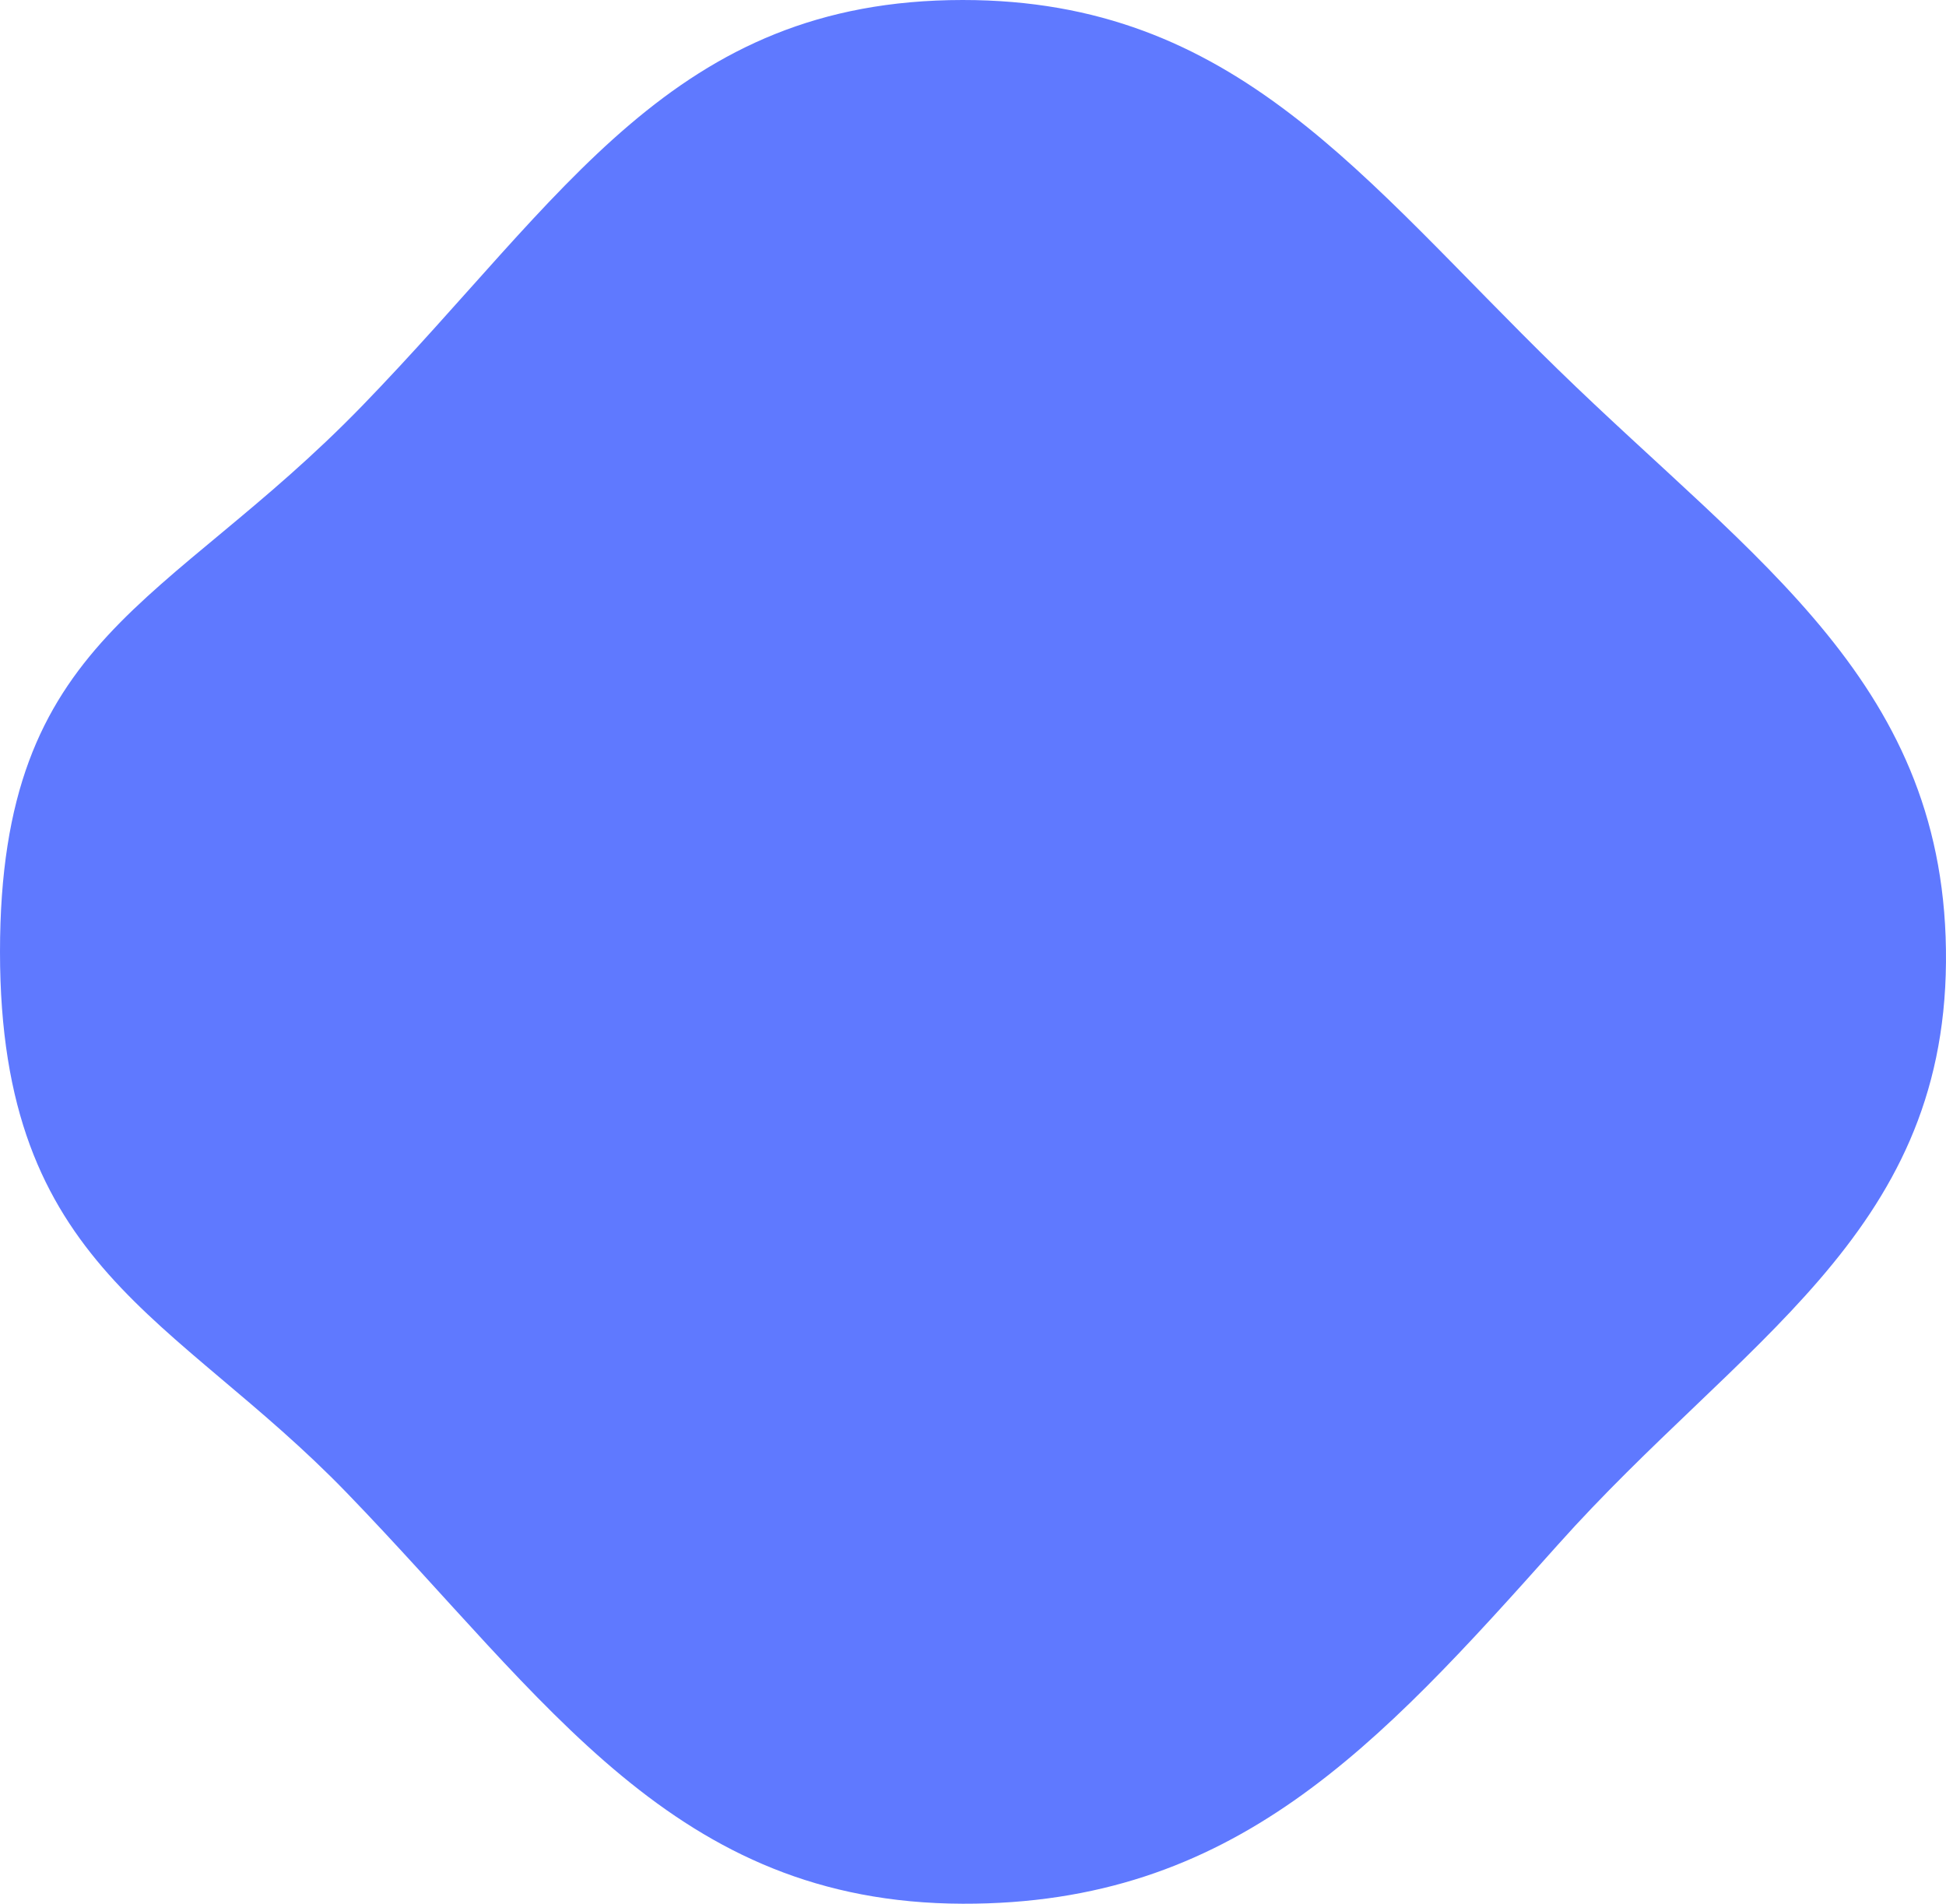
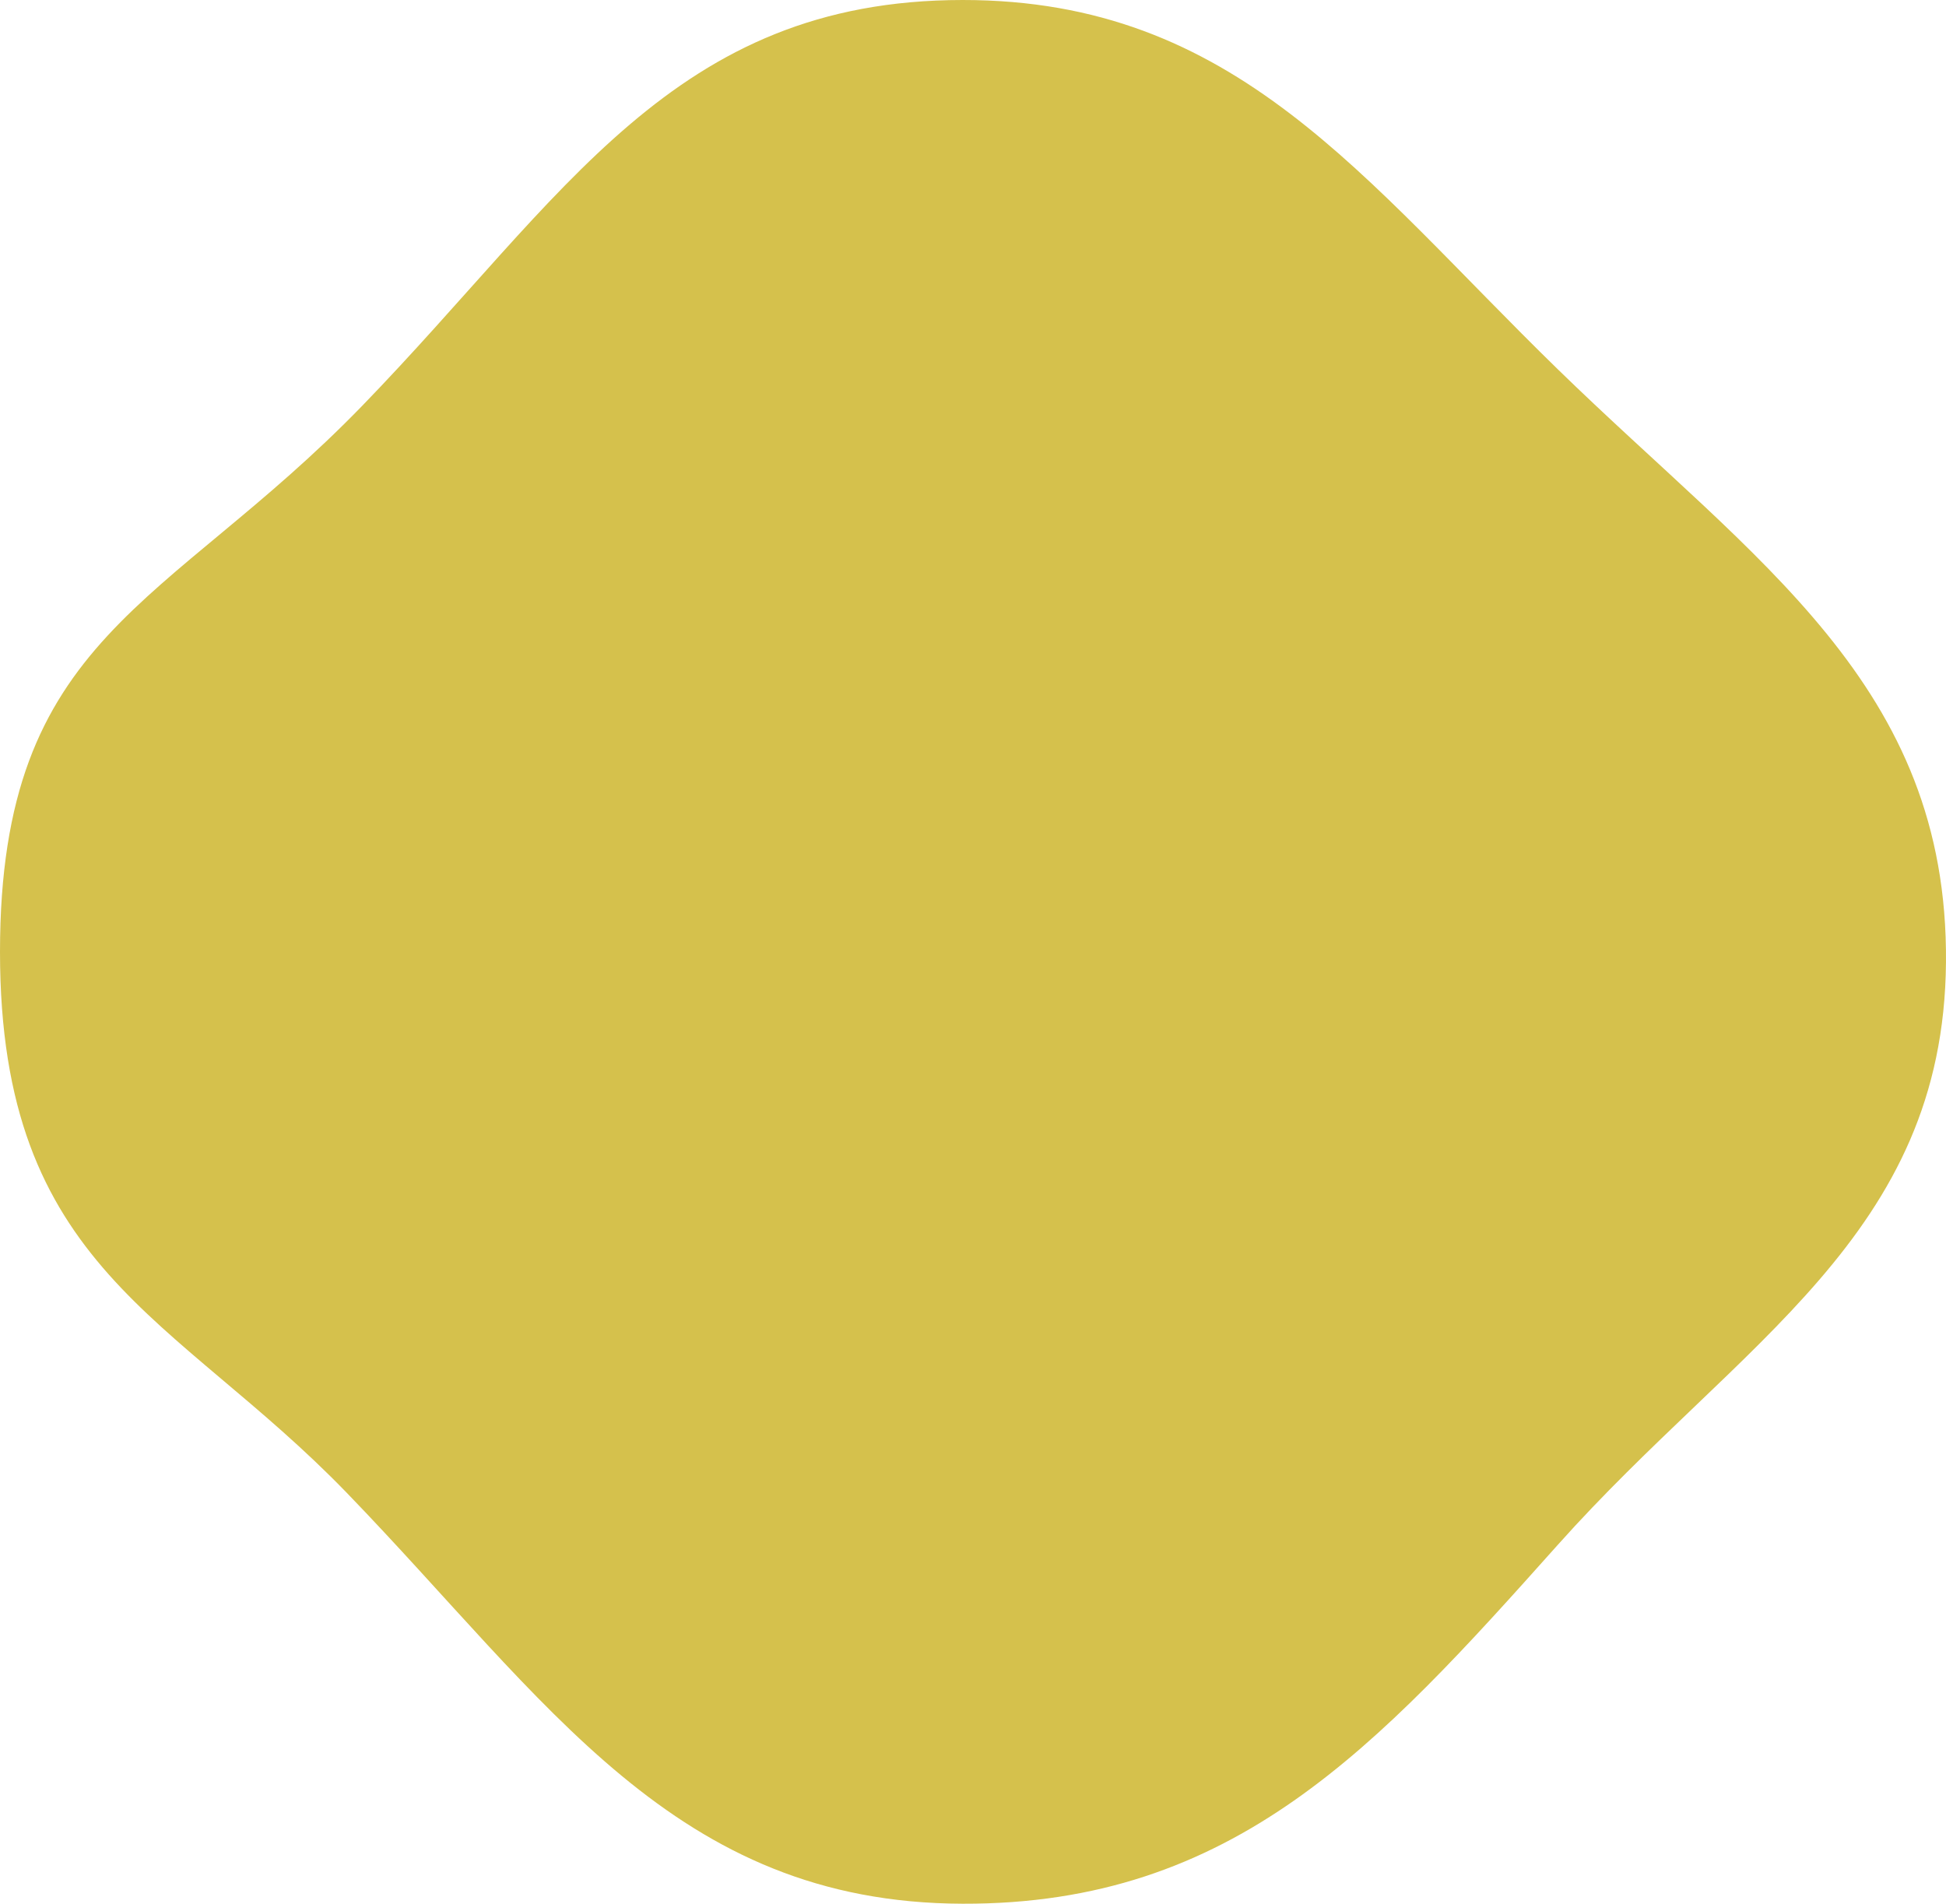
<svg xmlns="http://www.w3.org/2000/svg" width="184" height="180" viewBox="0 0 184 180" fill="none">
-   <path d="M147.296 34.918C128.753 16.849 116.849 -0.008 91.02 3.05478e-06C63.617 0.009 53.407 18.607 34.255 38.361C15.659 57.541 1.40808e-05 60 0 90C-1.40808e-05 120 16.461 124.261 32.787 141.147C51.809 160.822 63.724 179.919 91.02 180C116.65 180.075 130.169 165.246 147.296 146.065C164.501 126.798 183.788 116.871 183.998 90.984C184.211 64.776 166.019 53.161 147.296 34.918Z" fill="#5F79FF" />
+   <path d="M147.296 34.918C128.753 16.849 116.849 -0.008 91.02 3.05478e-06C63.617 0.009 53.407 18.607 34.255 38.361C15.659 57.541 1.40808e-05 60 0 90C-1.40808e-05 120 16.461 124.261 32.787 141.147C51.809 160.822 63.724 179.919 91.02 180C116.65 180.075 130.169 165.246 147.296 146.065C164.501 126.798 183.788 116.871 183.998 90.984C184.211 64.776 166.019 53.161 147.296 34.918Z" fill="#D5C14C" />
</svg>
